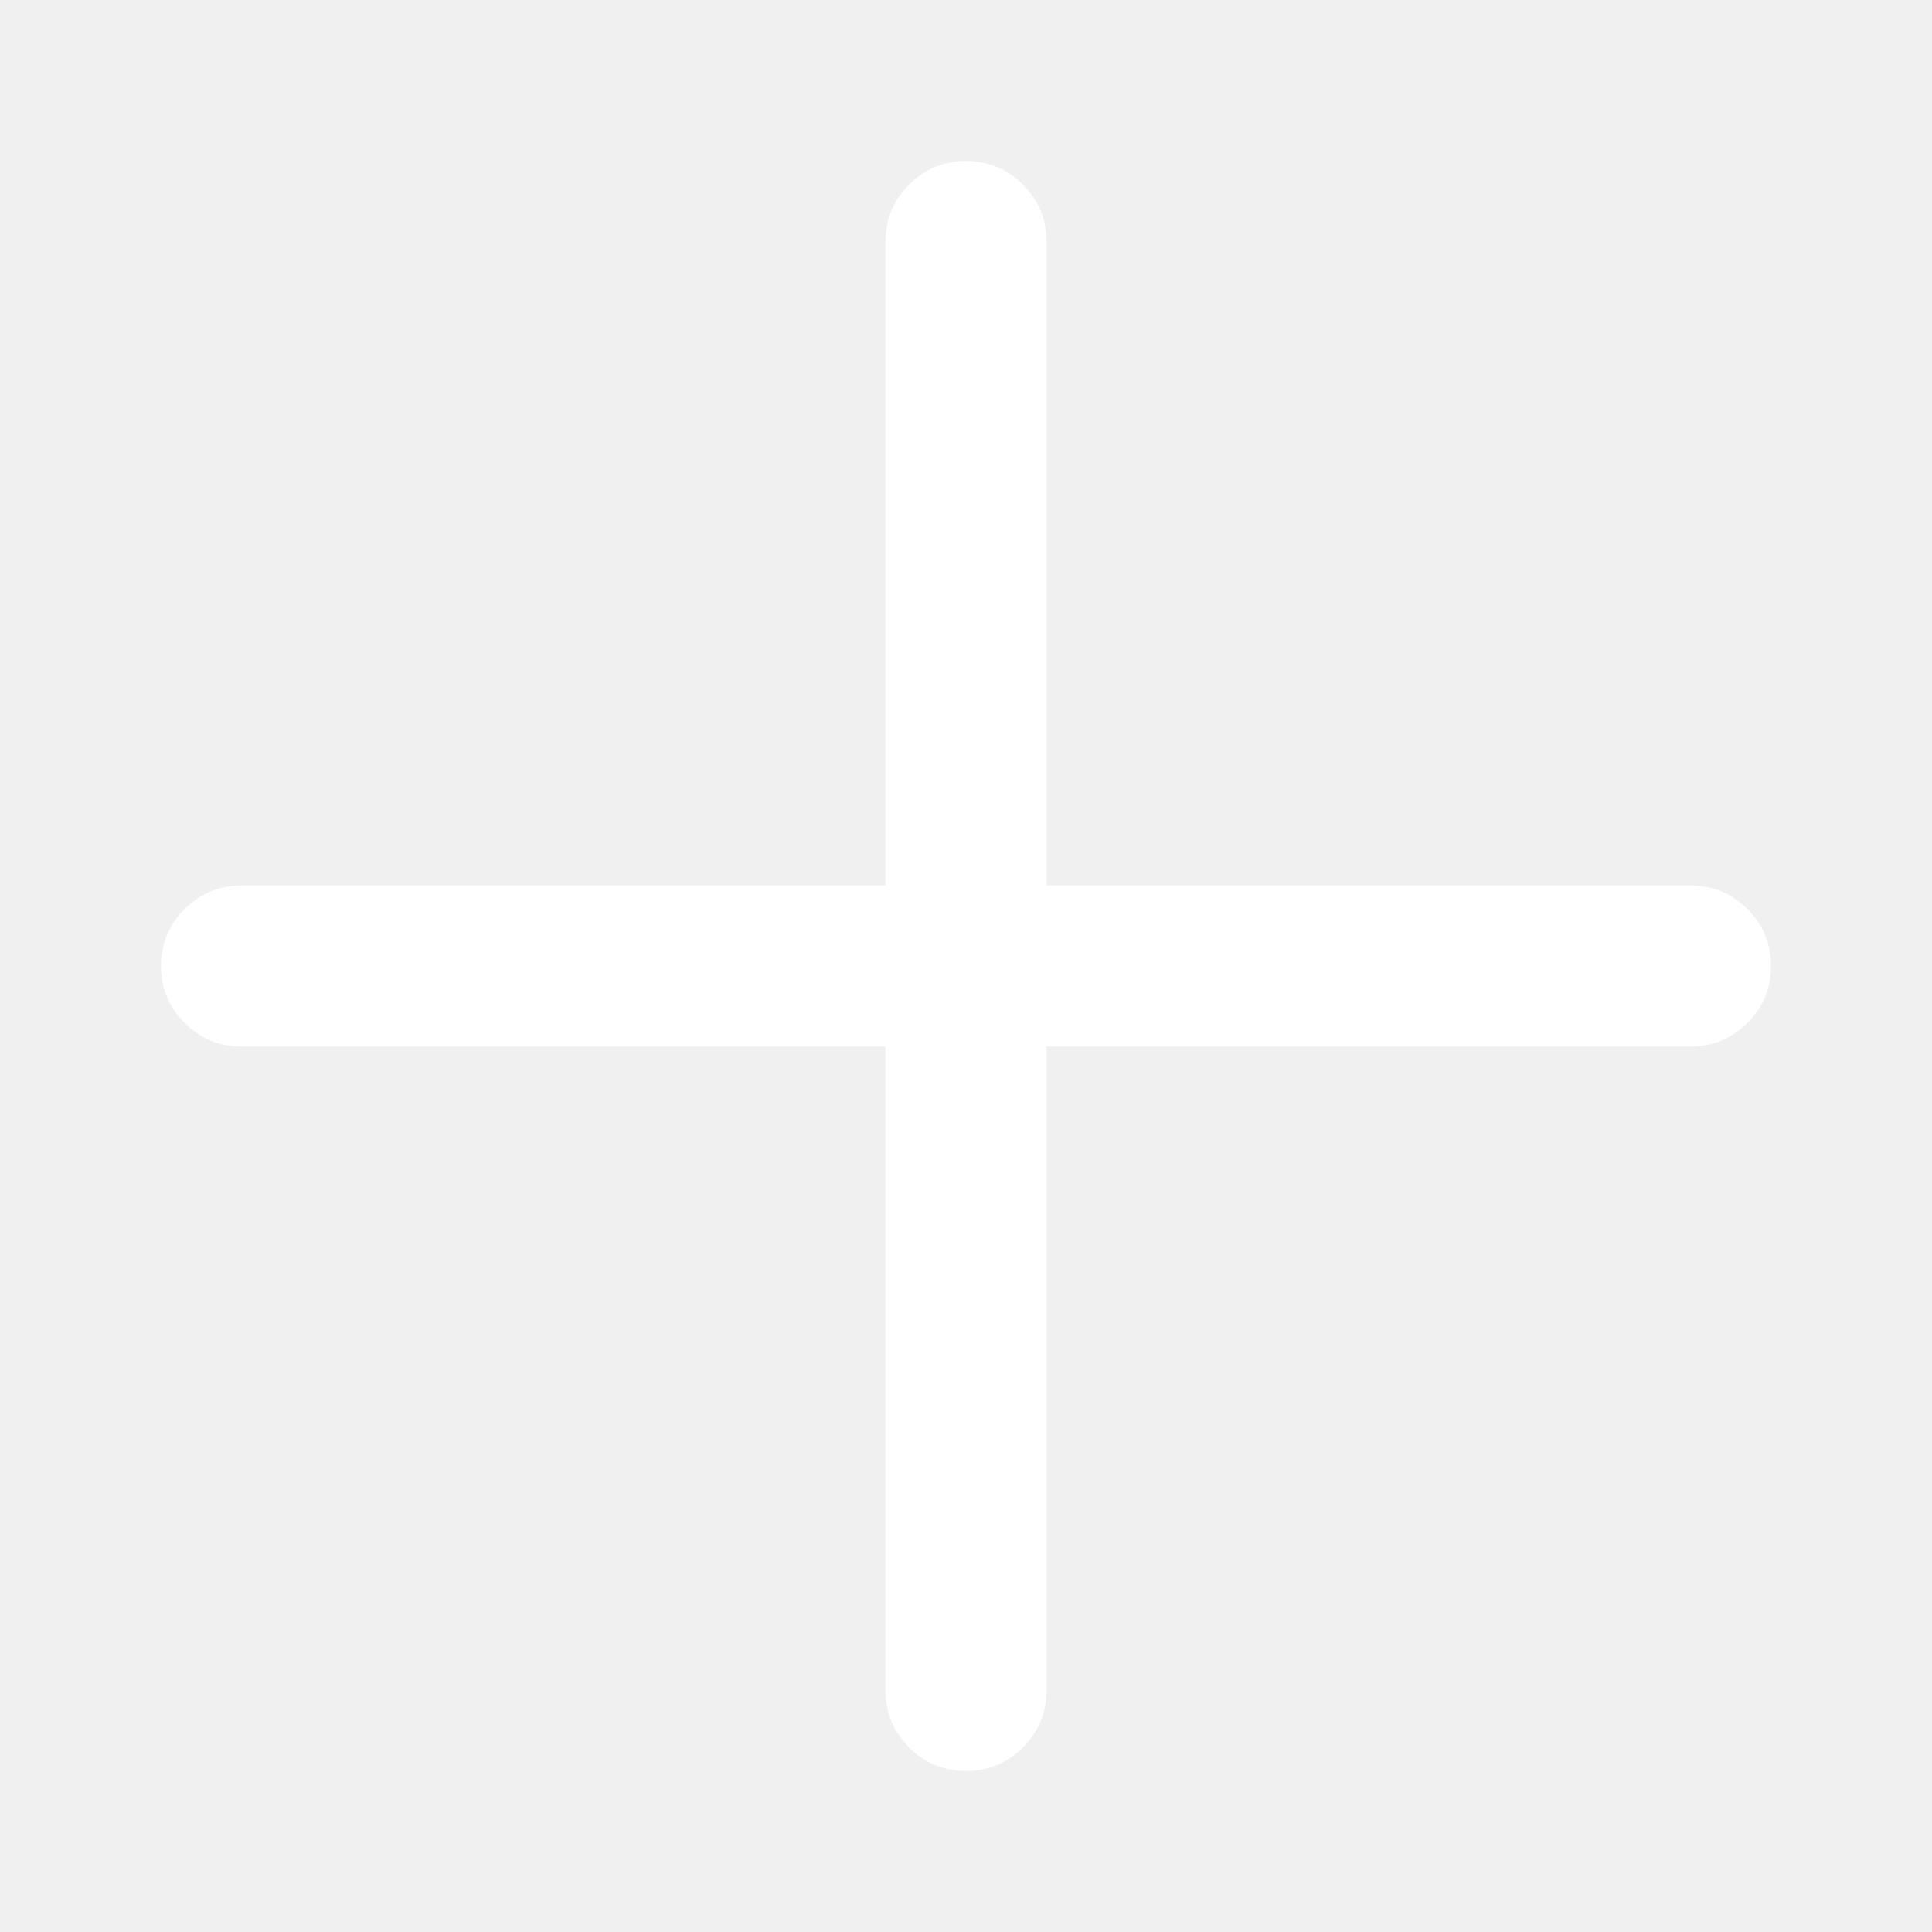
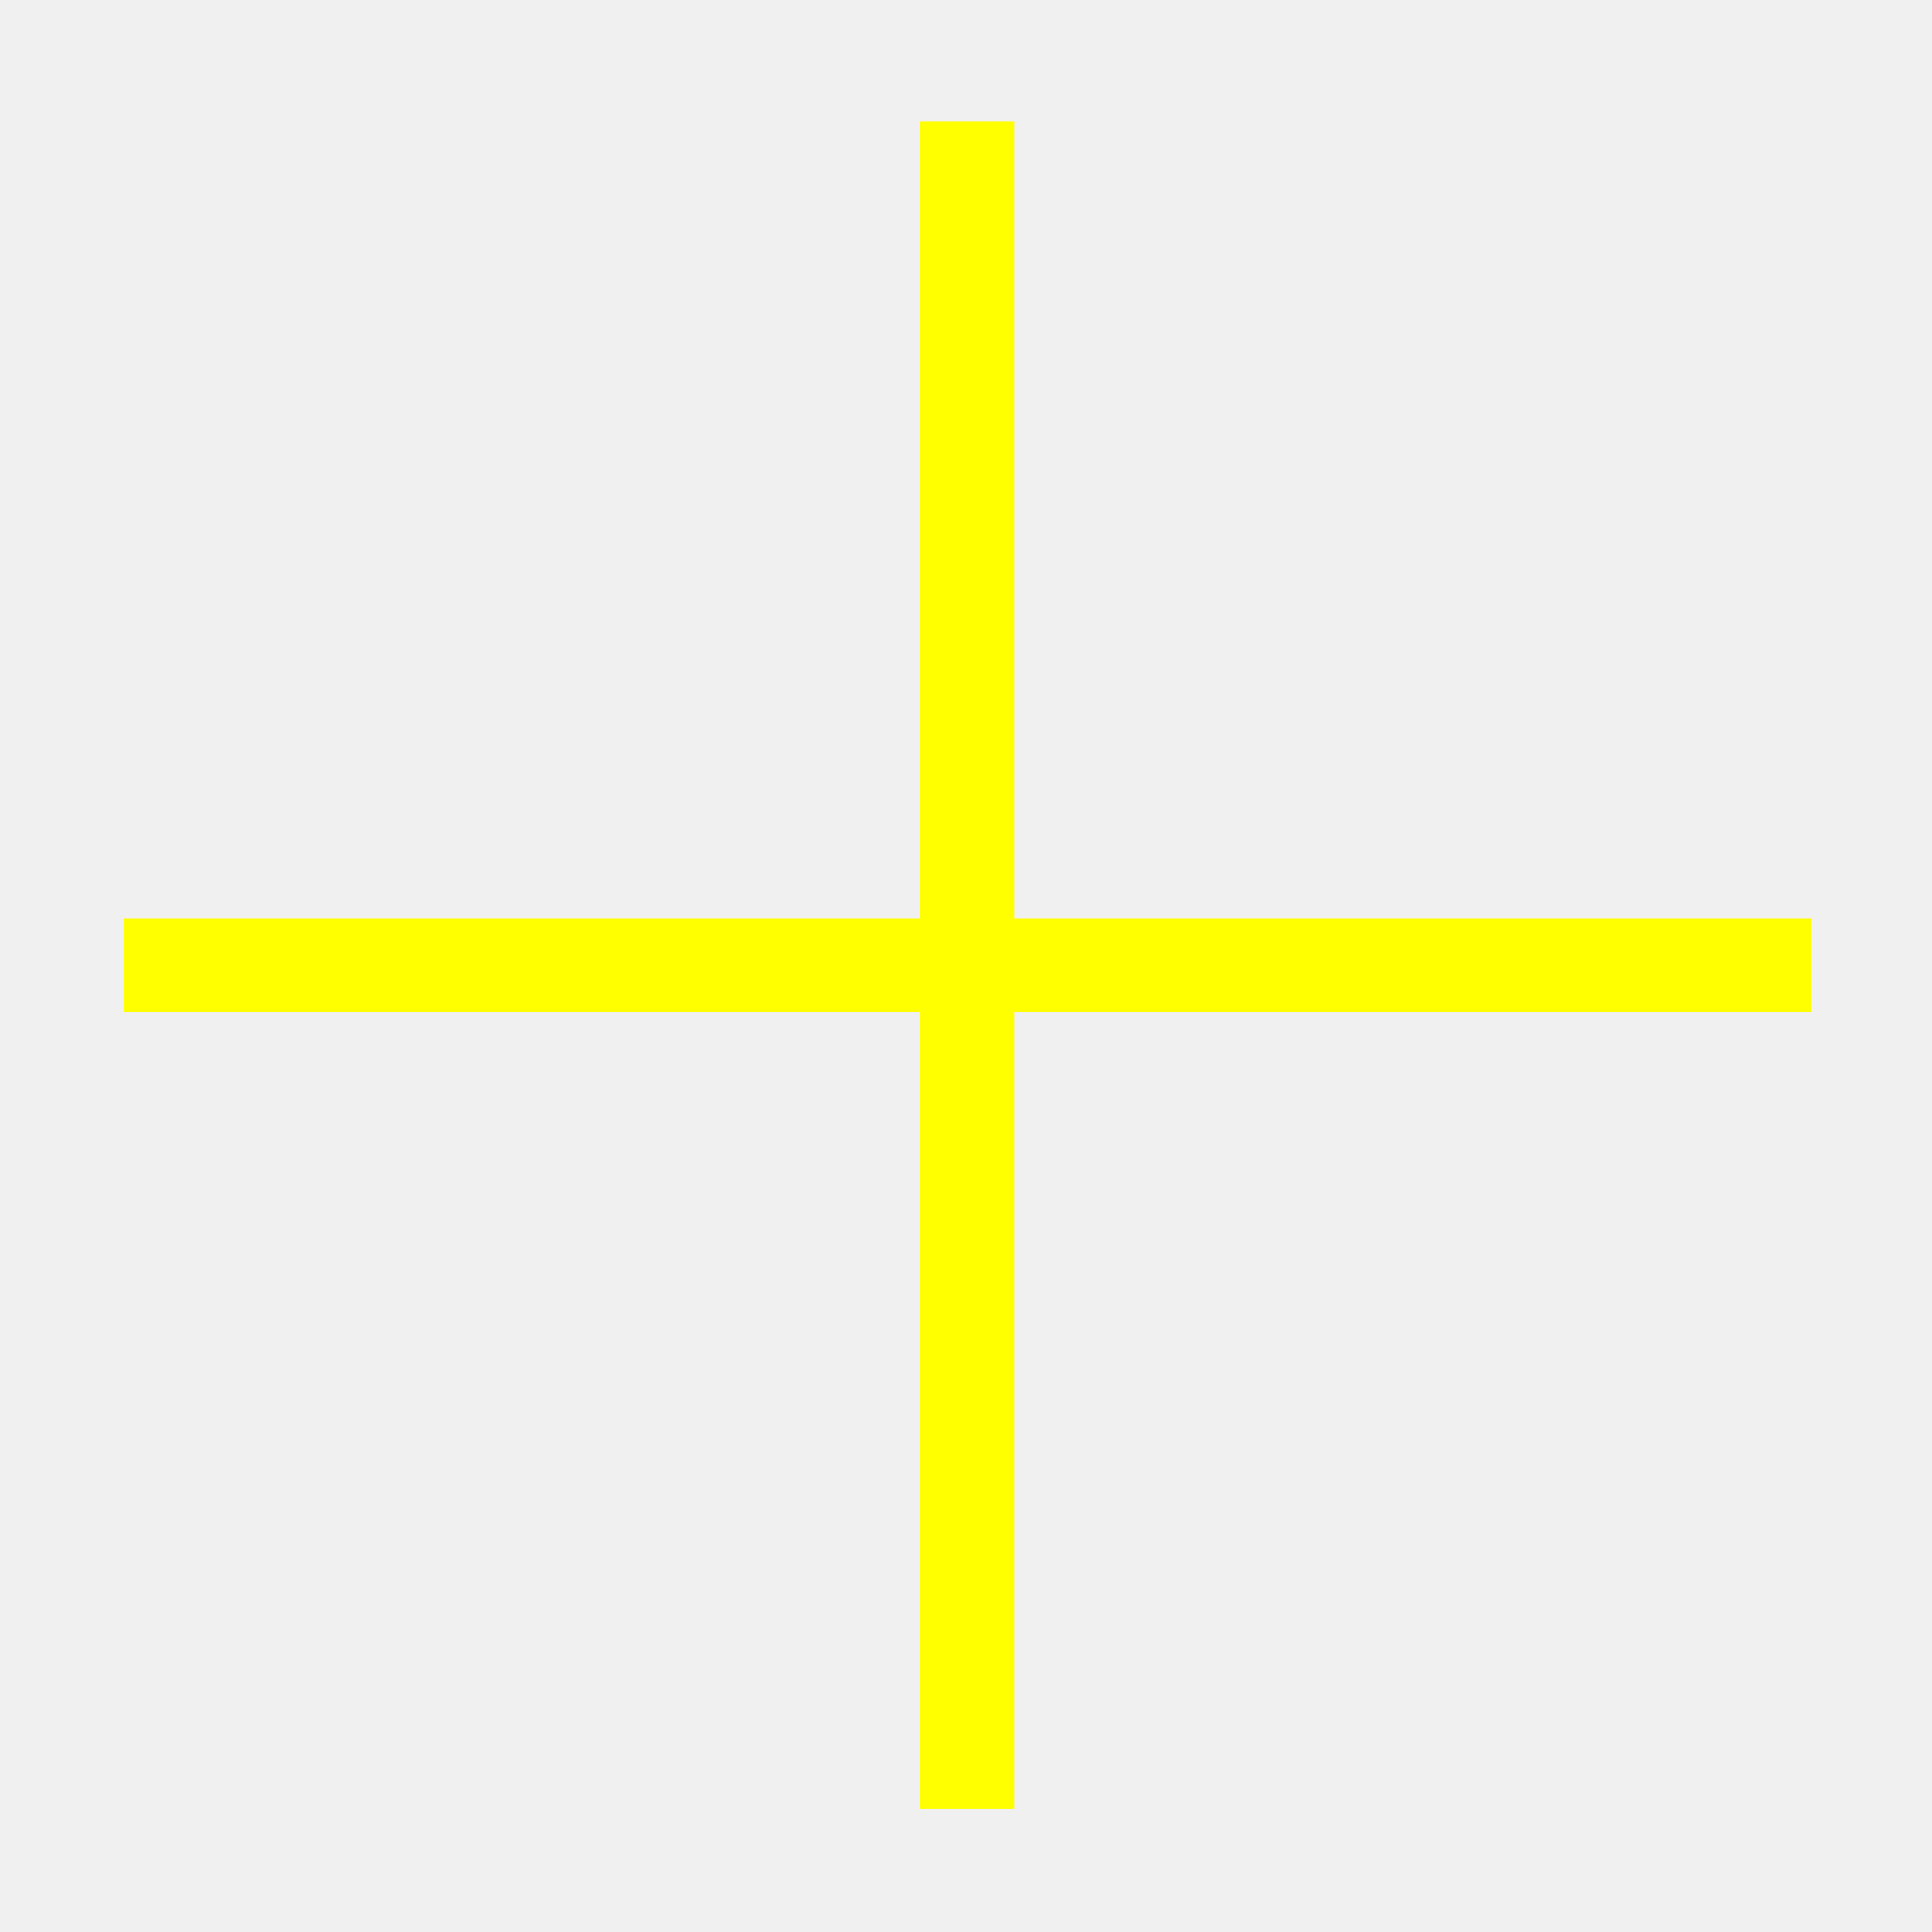
- <svg xmlns="http://www.w3.org/2000/svg" version="1.1" width="24" height="24" viewBox="0 0 24 24">
-   <path d="M12 2q0.414 0 0.707 0.293t0.293 0.707v8h8q0.414 0 0.707 0.293t0.293 0.707-0.293 0.707-0.707 0.293h-8v8q0 0.414-0.293 0.707t-0.707 0.293-0.707-0.293-0.293-0.707v-8h-8q-0.414 0-0.707-0.293t-0.293-0.707 0.293-0.707 0.707-0.293h8v-8q0-0.414 0.293-0.707t0.707-0.293z" fill="#ffffff" />
+ <svg xmlns="http://www.w3.org/2000/svg" viewBox="0 0 200 200" version="1.1">
+   <defs>
+     <style type="text/css">
+ 
+ </style>
+   </defs>
+   <g class="transform-group">
+     <g transform="scale(0.1953125, 0.1953125)">
+       <path d="M537.54 486.809 537.54 64.468 487.854 64.468 487.854 486.809 65.513 486.809 65.513 536.497 487.854 536.497 487.854 958.838 537.54 958.838 537.54 536.497 959.882 536.497 959.882 486.809Z" fill="#ffff00" />
+     </g>
+   </g>
</svg>
